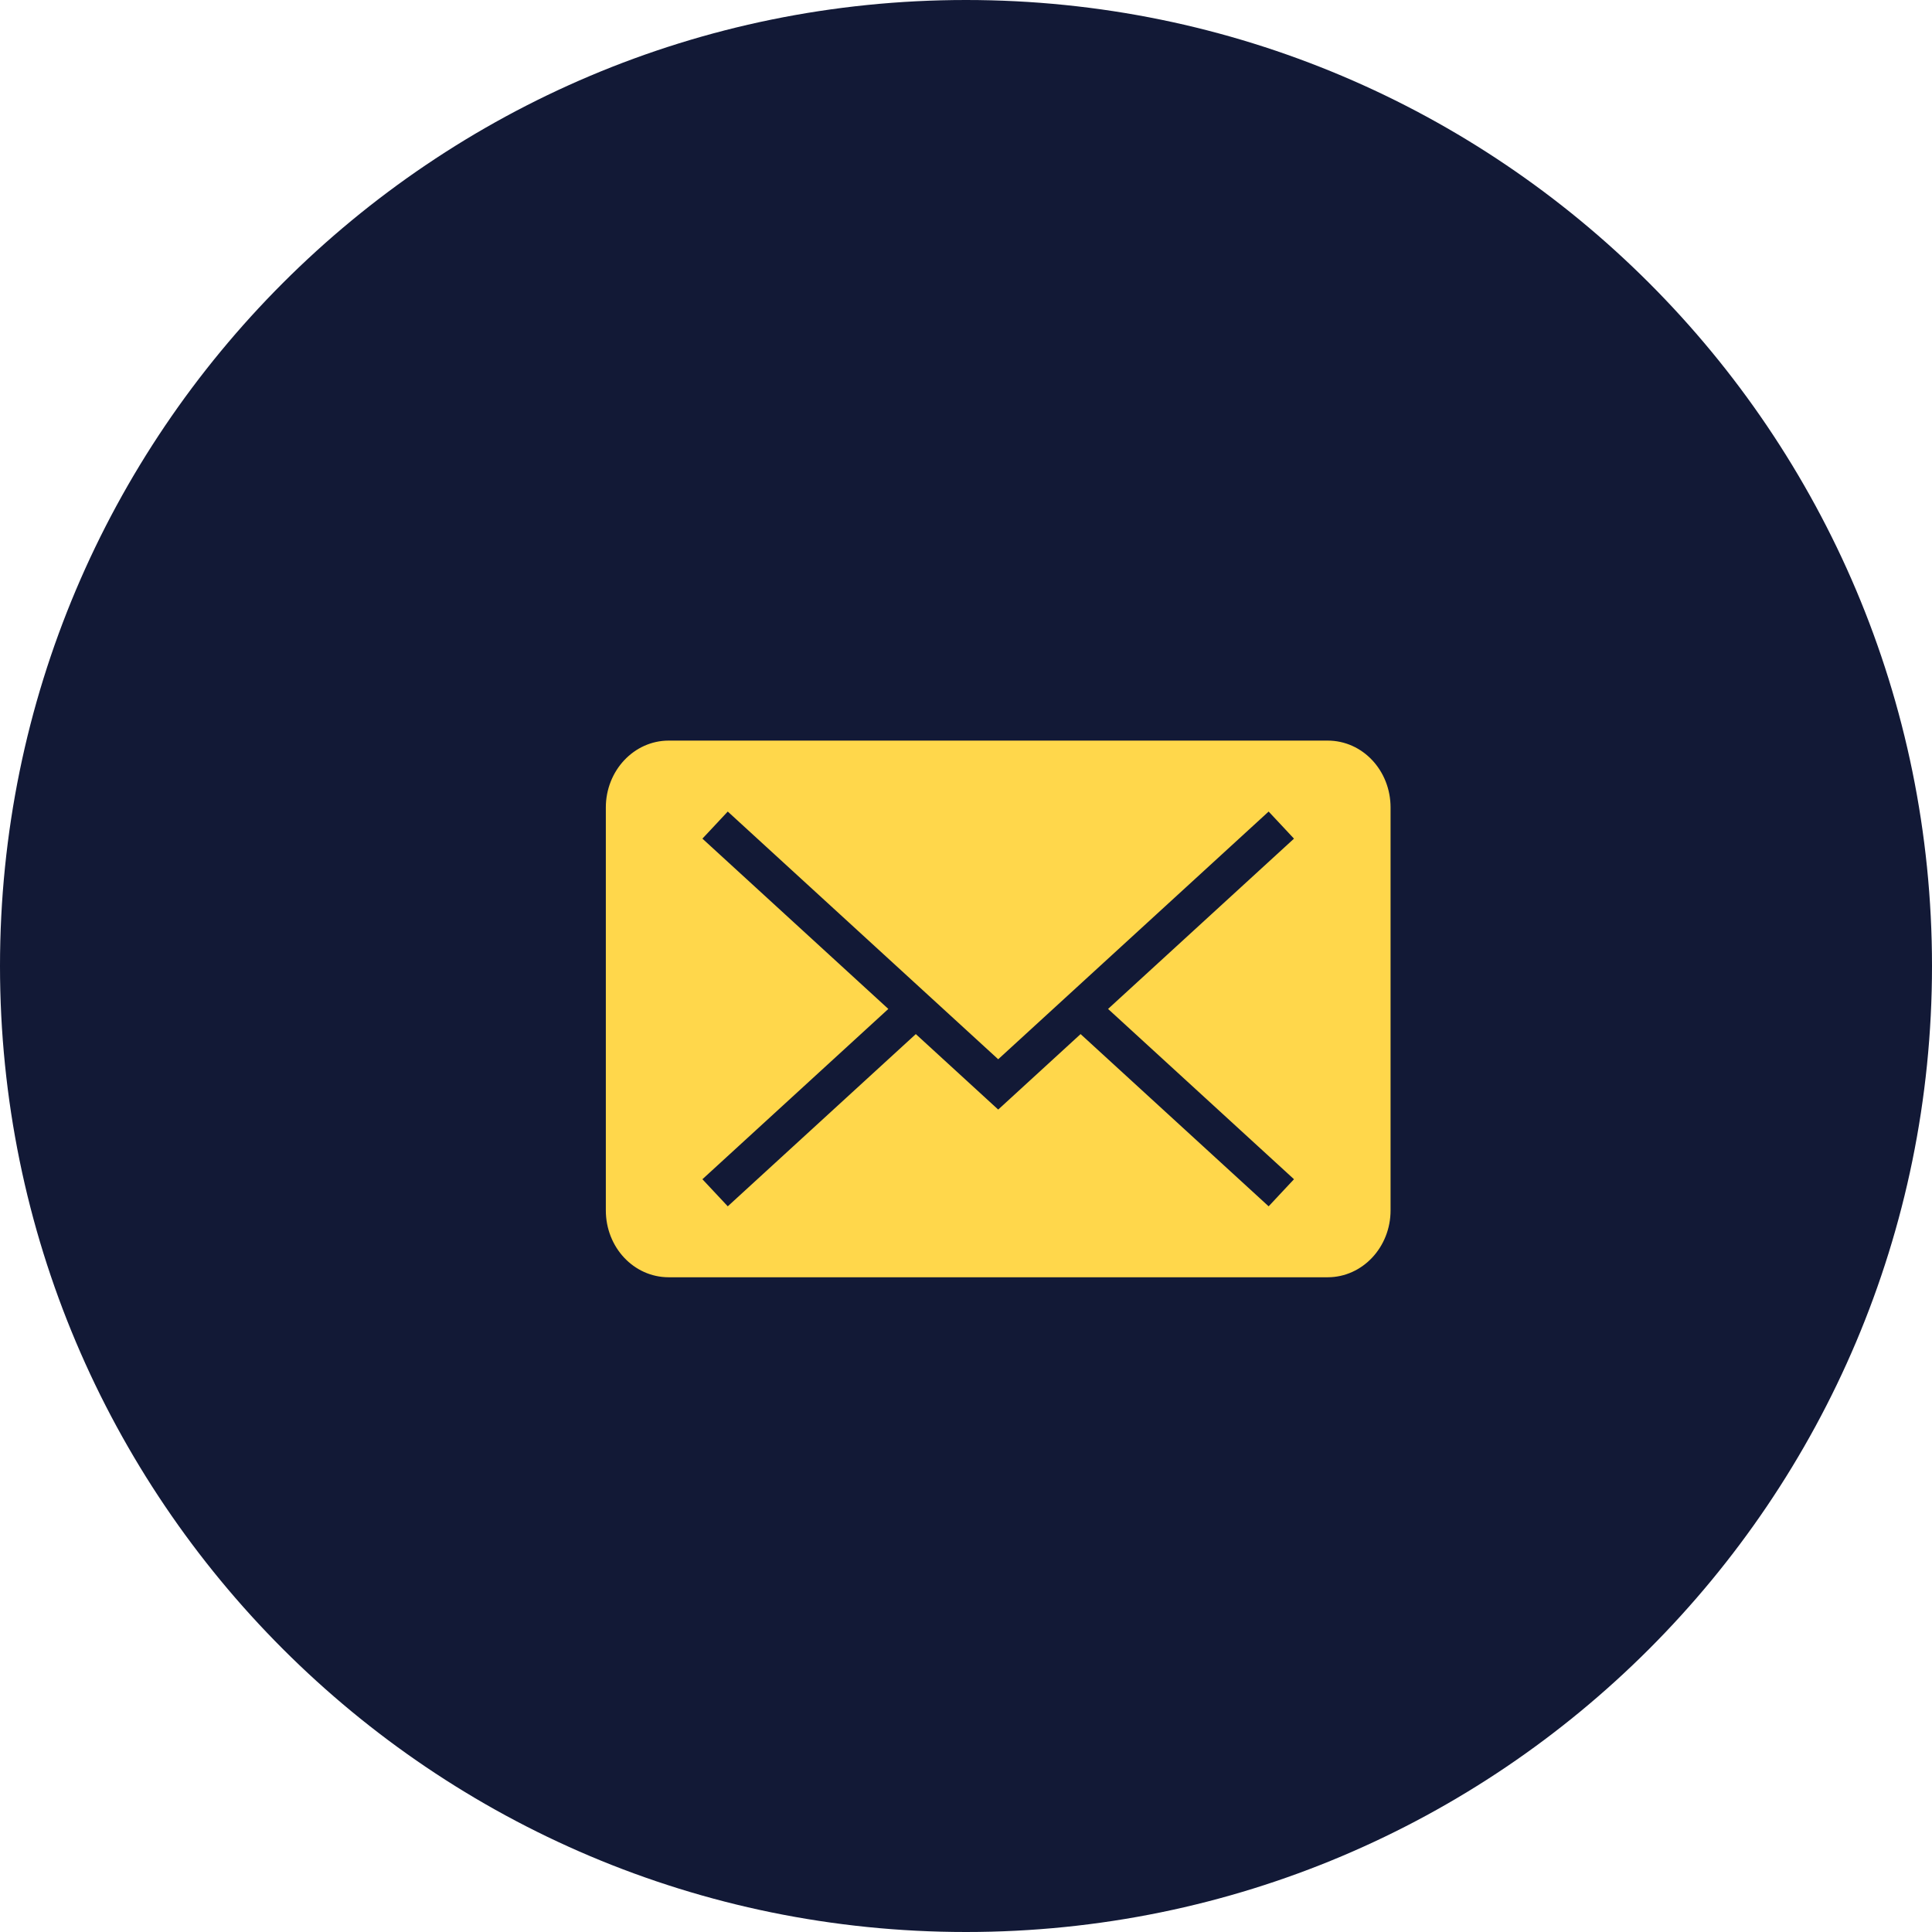
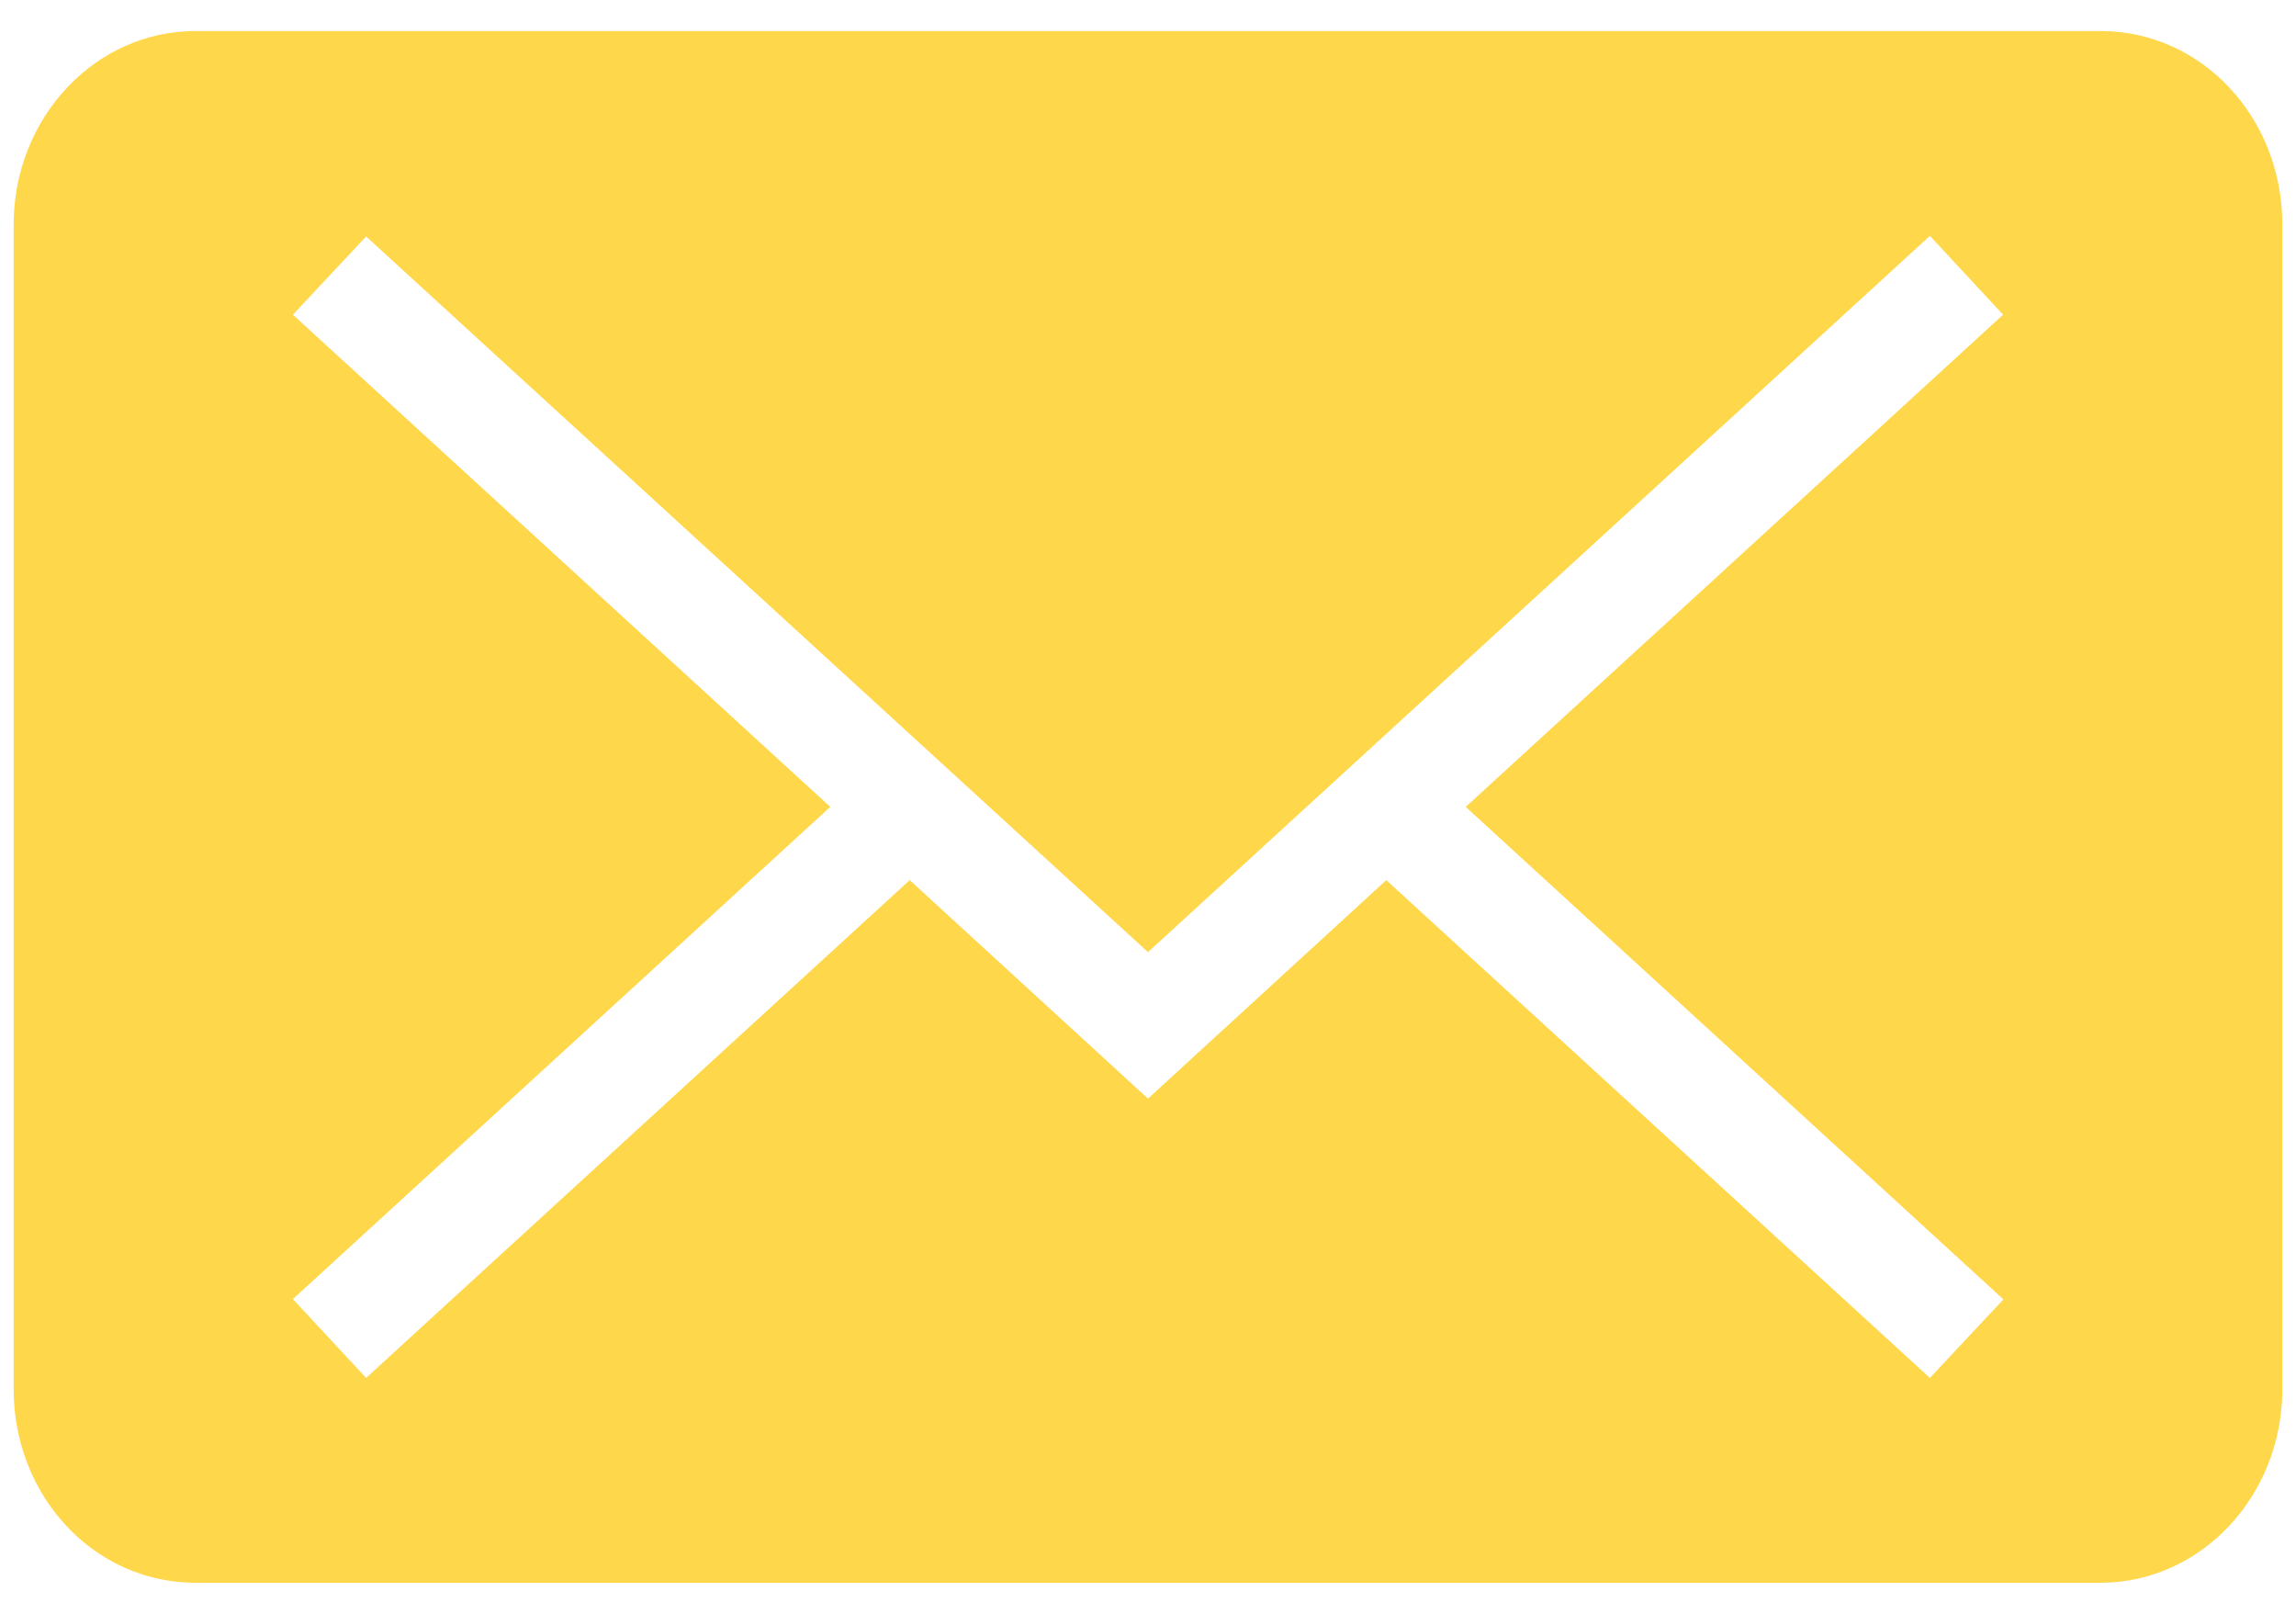
- <svg xmlns="http://www.w3.org/2000/svg" width="90" height="90" viewBox="0 0 90 90" fill="none">
-   <circle cx="45" cy="45" r="45" fill="#121936" />
-   <path fill-rule="evenodd" clip-rule="evenodd" d="M60.279 54.933L51.618 47L60.279 39.067L59.098 37.805L46.5 49.344L33.902 37.805L32.721 39.067L41.382 47L32.721 54.933L33.902 56.195L42.662 48.172L46.5 51.688L50.338 48.172L59.098 56.195L60.279 54.933ZM31.152 34.5C29.534 34.5 28.222 35.898 28.222 37.616V56.384C28.222 58.105 29.523 59.5 31.152 59.5H61.848C63.466 59.5 64.778 58.102 64.778 56.384V37.616C64.778 35.895 63.477 34.5 61.848 34.5H31.152Z" fill="#FFD74B" />
+ <svg xmlns="http://www.w3.org/2000/svg" width="37" height="26" fill="none">
+   <path fill-rule="evenodd" clip-rule="evenodd" d="M32.28 20.93L23.62 13l8.66-7.93L31.1 3.8 18.5 15.34 5.9 3.81 4.72 5.07 13.38 13l-8.66 7.93L5.9 22.2l8.76-8.02 3.84 3.52 3.84-3.52 8.76 8.02 1.18-1.26zM3.15.5C1.53.5.22 1.9.22 3.62v18.76c0 1.73 1.3 3.12 2.93 3.12h30.7c1.62 0 2.93-1.4 2.93-3.12V3.62c0-1.73-1.3-3.12-2.93-3.12H3.15z" fill="#FFD74B" />
</svg>
